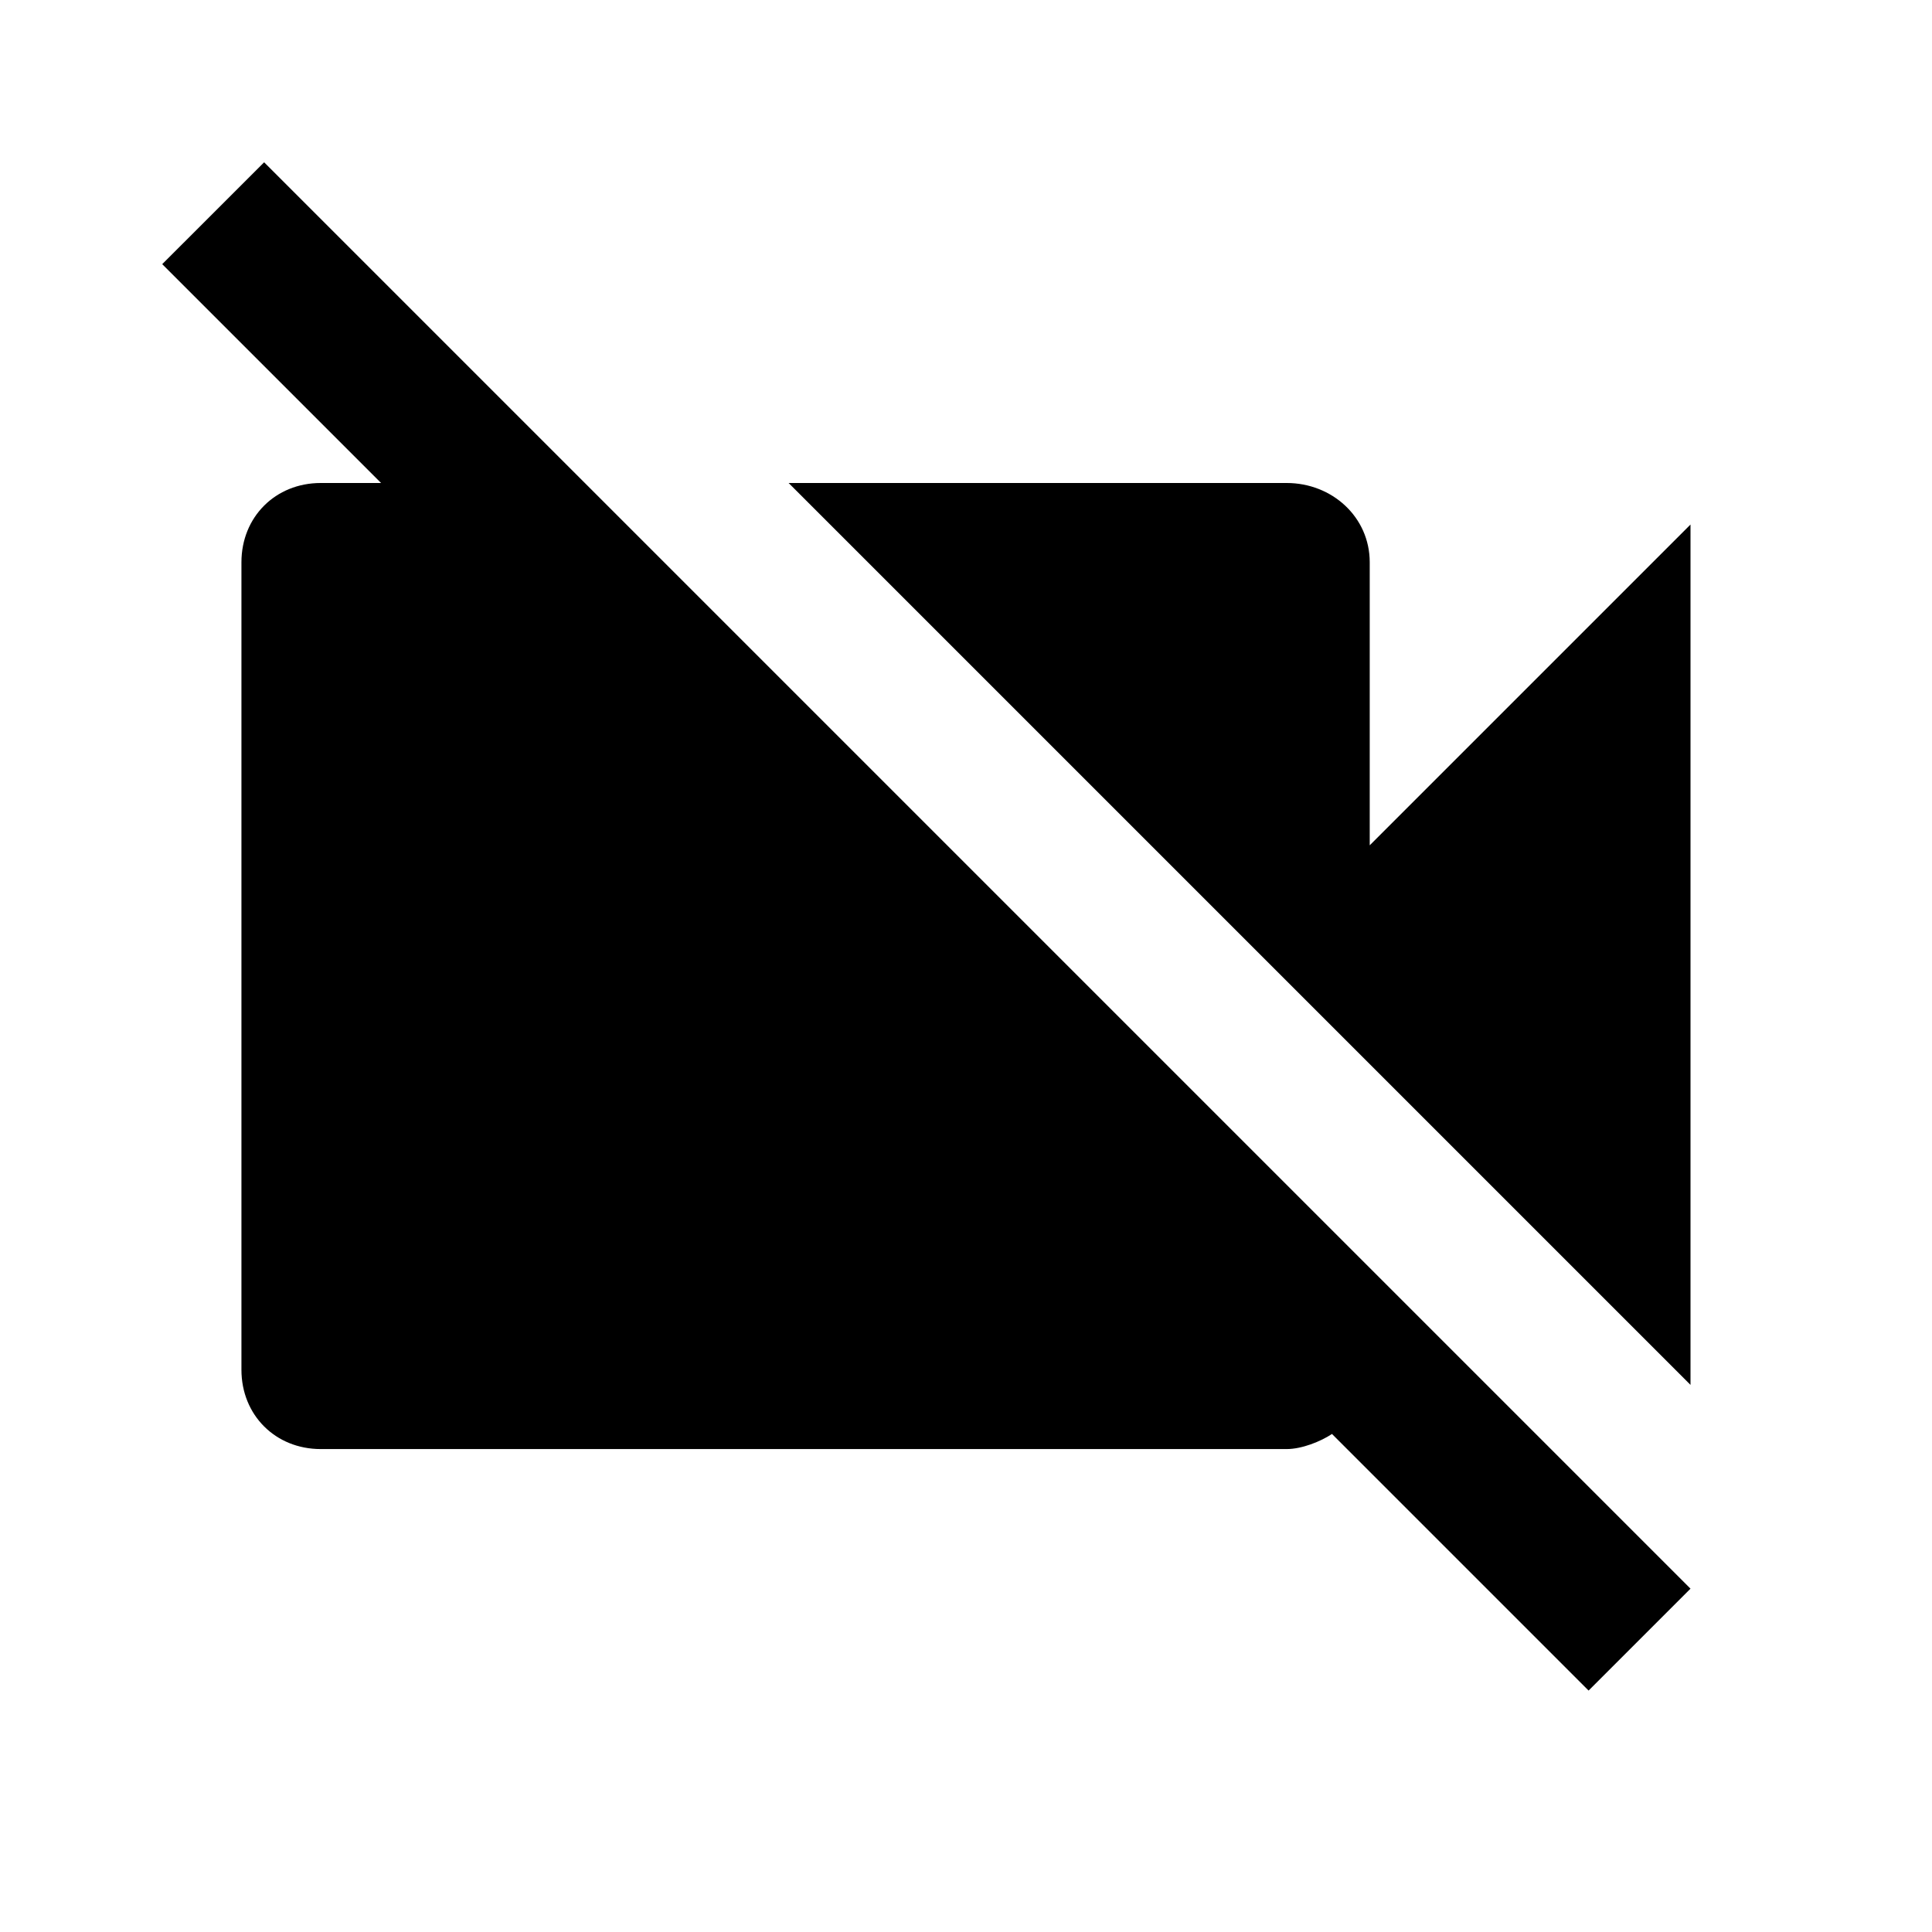
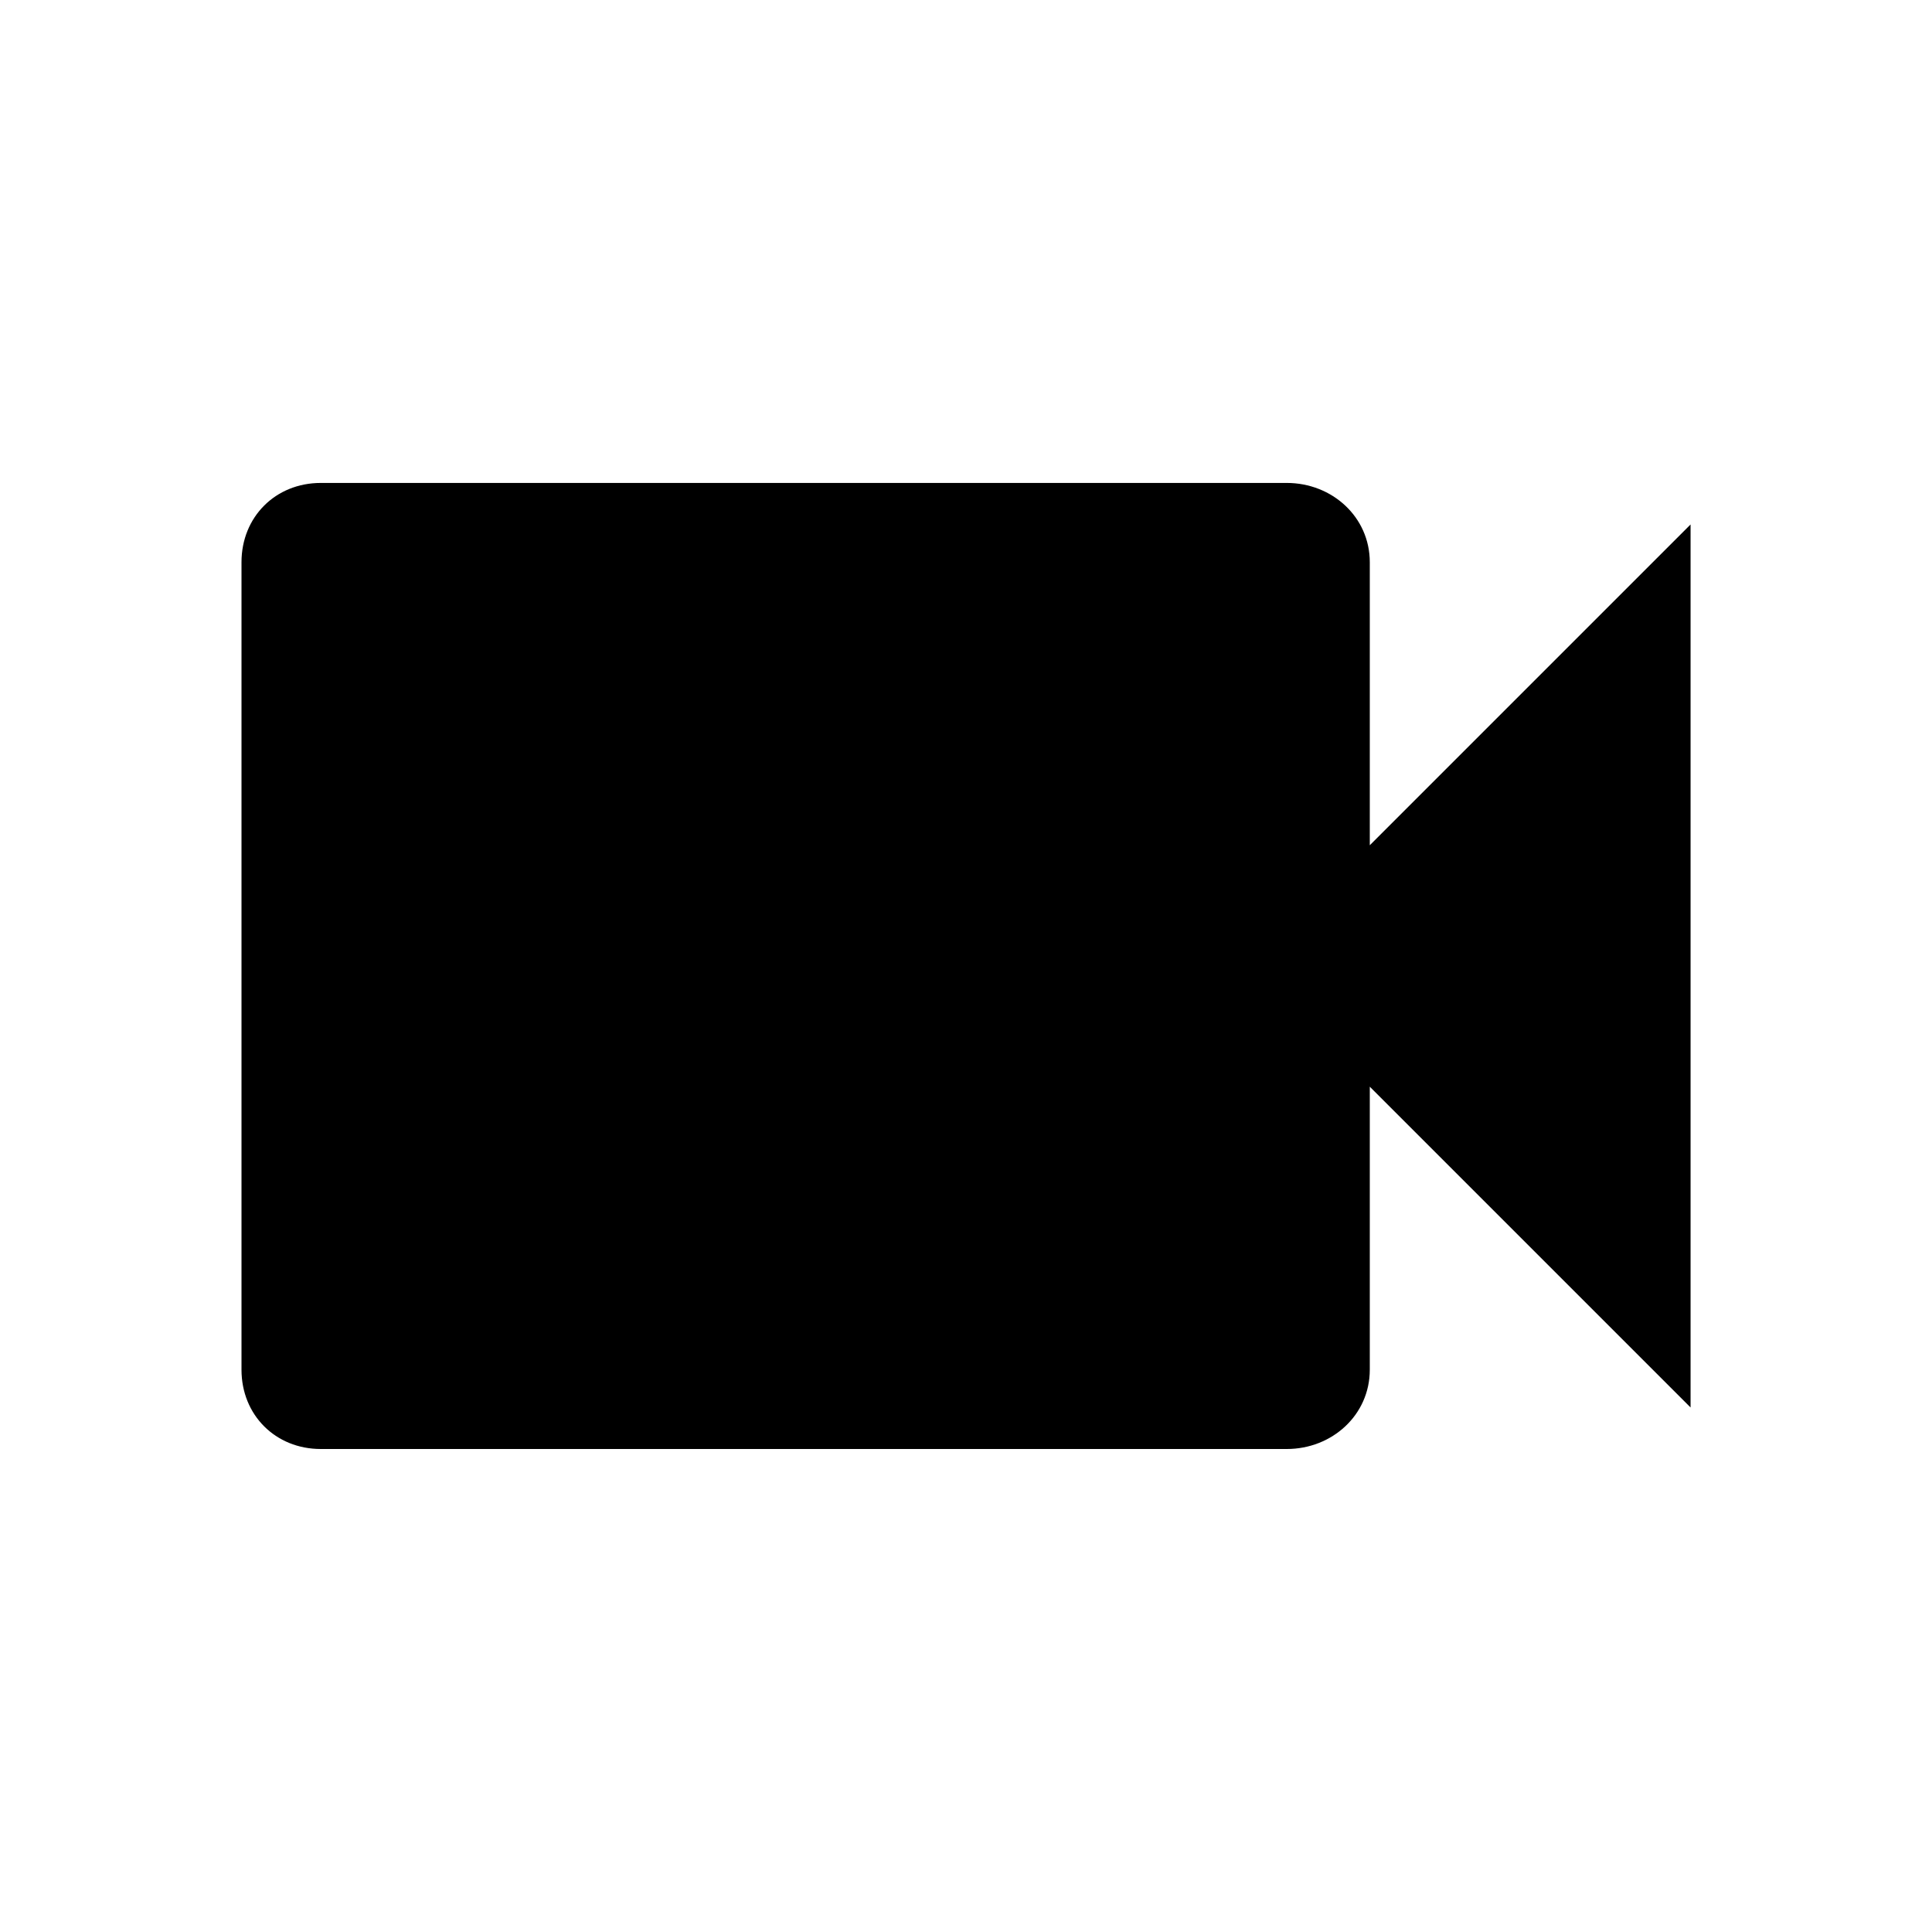
- <svg height="24" width="24" viewBox="0 0 32 32">
-   <path d="M4.375 2.688L28 26.313l-1.688 1.688-4.25-4.25c-.188.125-.5.25-.75.25h-16c-.75 0-1.313-.563-1.313-1.313V9.313c0-.75.563-1.313 1.313-1.313h1L2.687 4.375zm23.625 6v14.25L13.062 8h8.25c.75 0 1.375.563 1.375 1.313v4.688z" />
+ <svg xmlns="http://www.w3.org/2000/svg" version="1.1" id="Isolation_Mode" x="0px" height="24" width="24" viewBox="0 0 32 32">
+   <path d="M22.688 14l5.313-5.313v14.625l-5.313-5.313v4.688c0 .75-.625 1.313-1.375 1.313h-16C4.563 24 4 23.437 4 22.687V9.312c0-.75.563-1.313 1.313-1.313h16c.75 0 1.375.563 1.375 1.313V14z" />
</svg>
